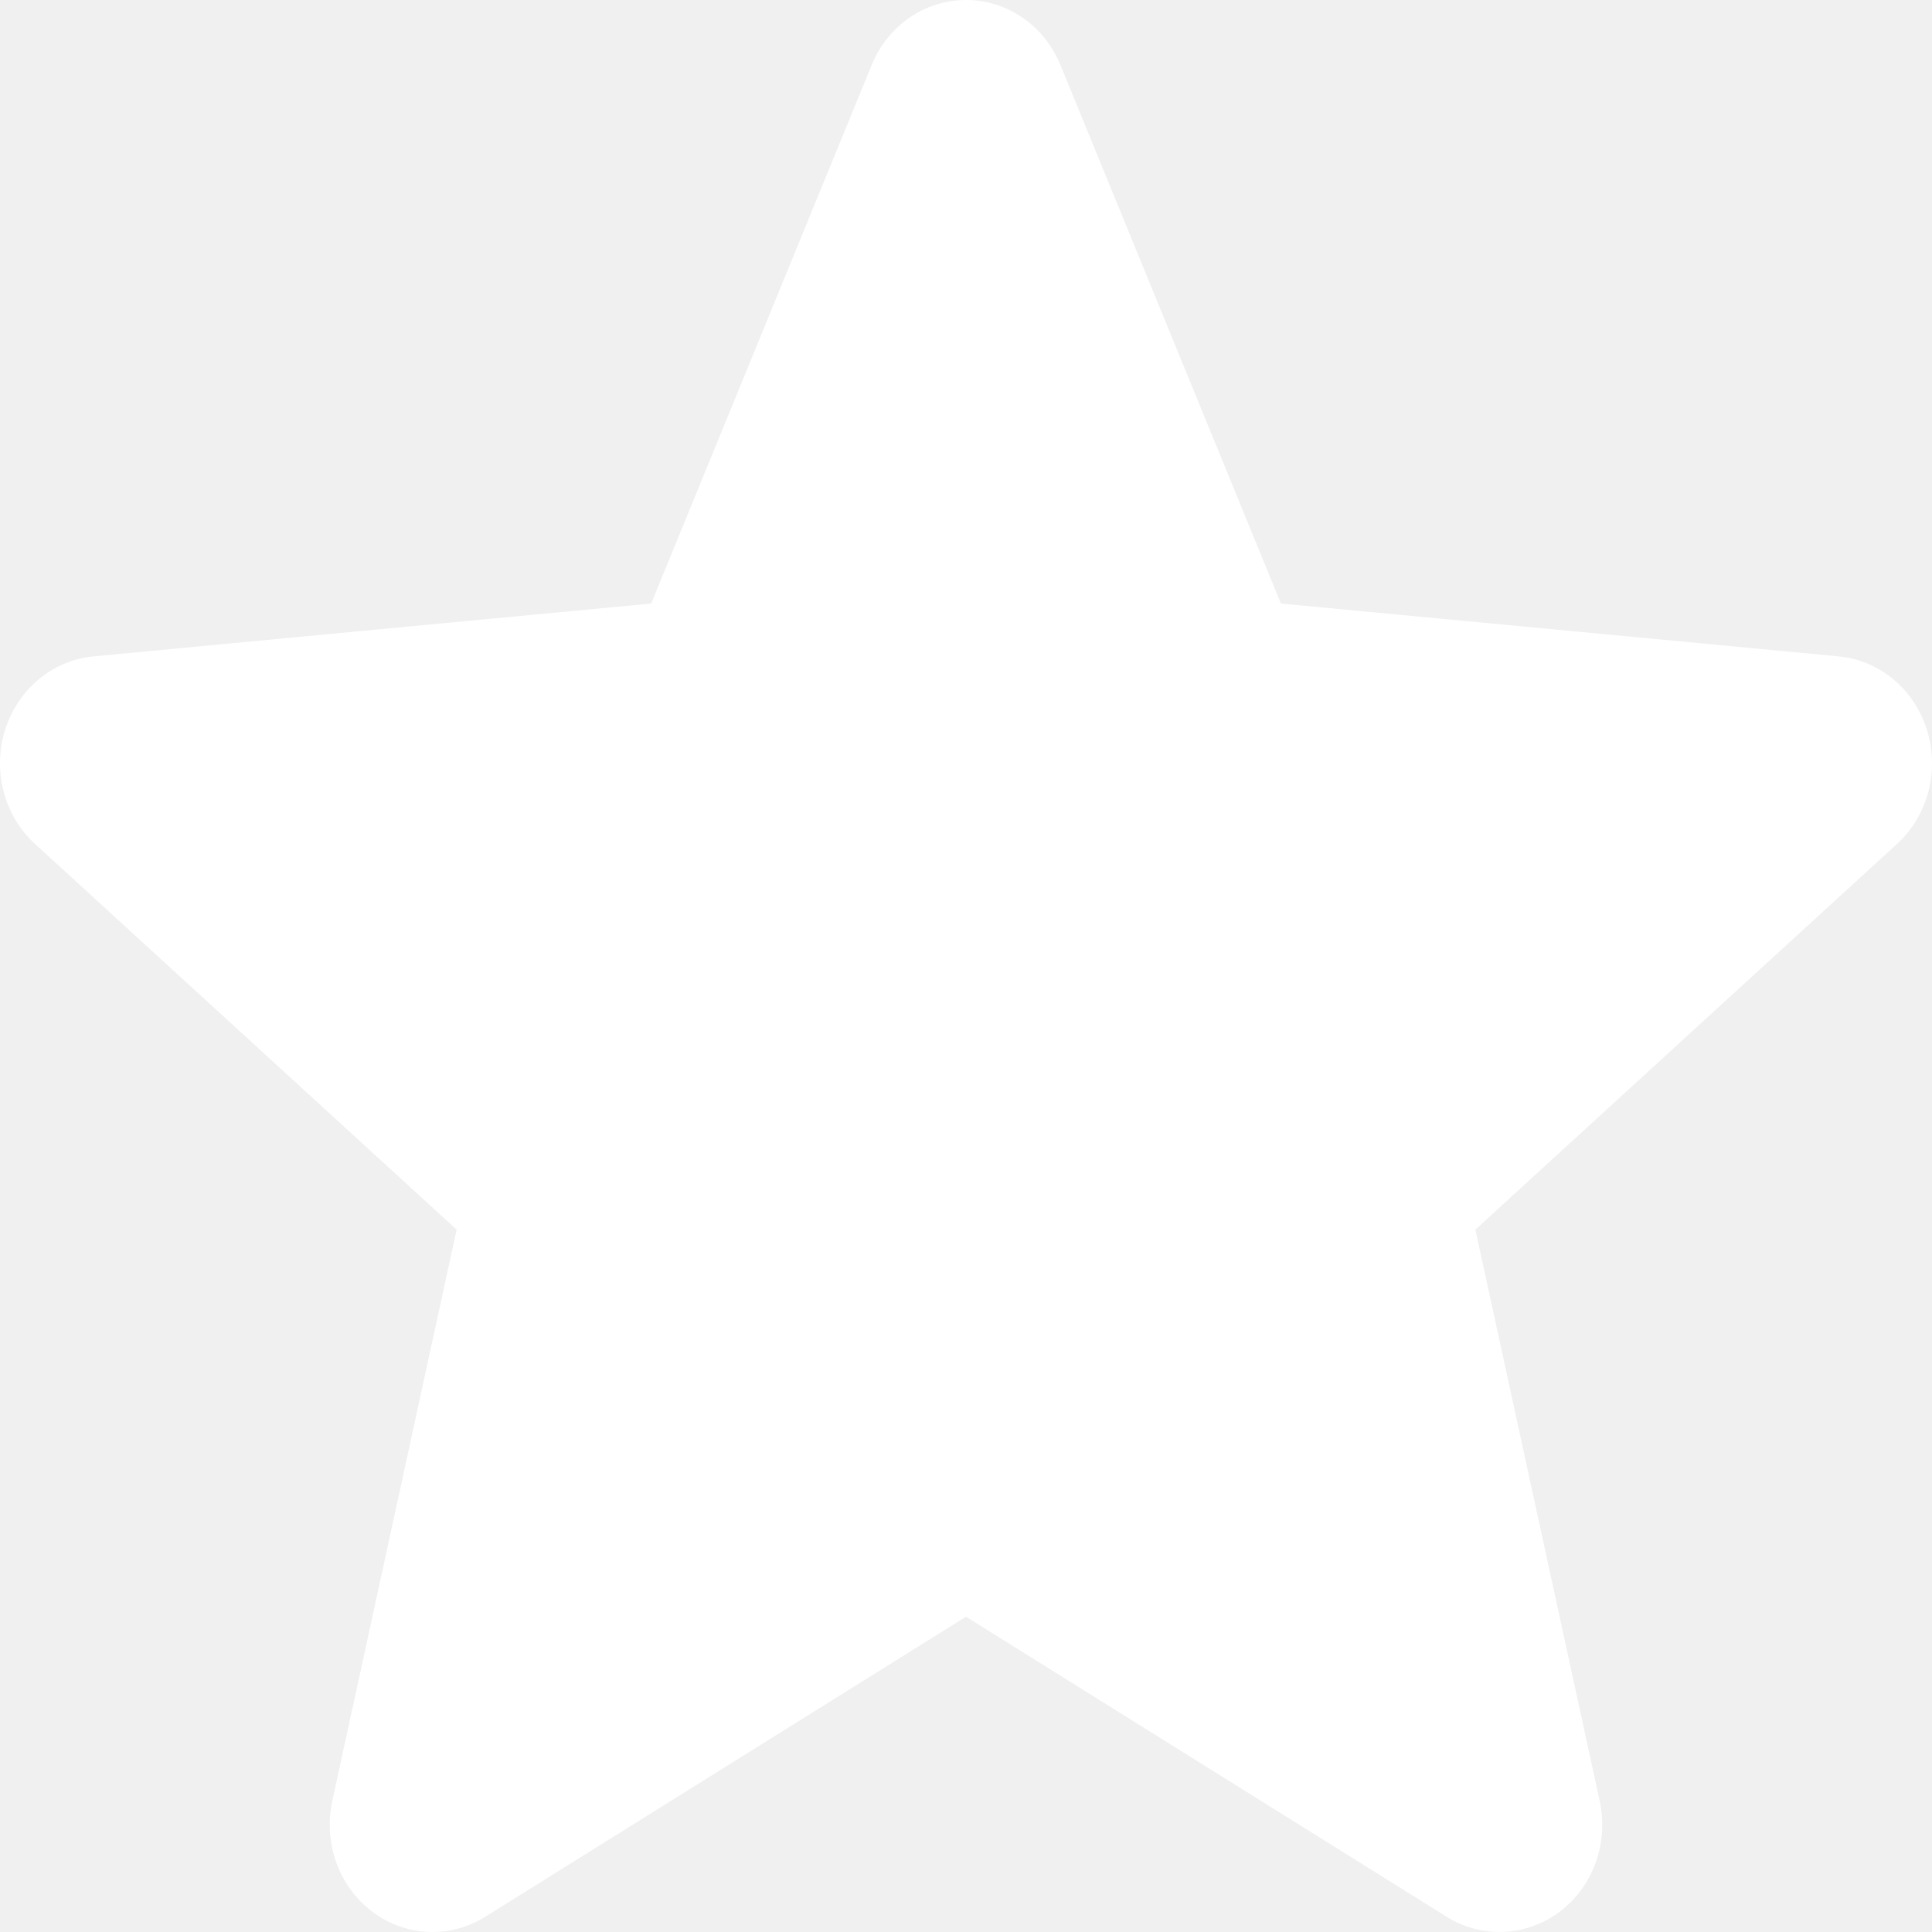
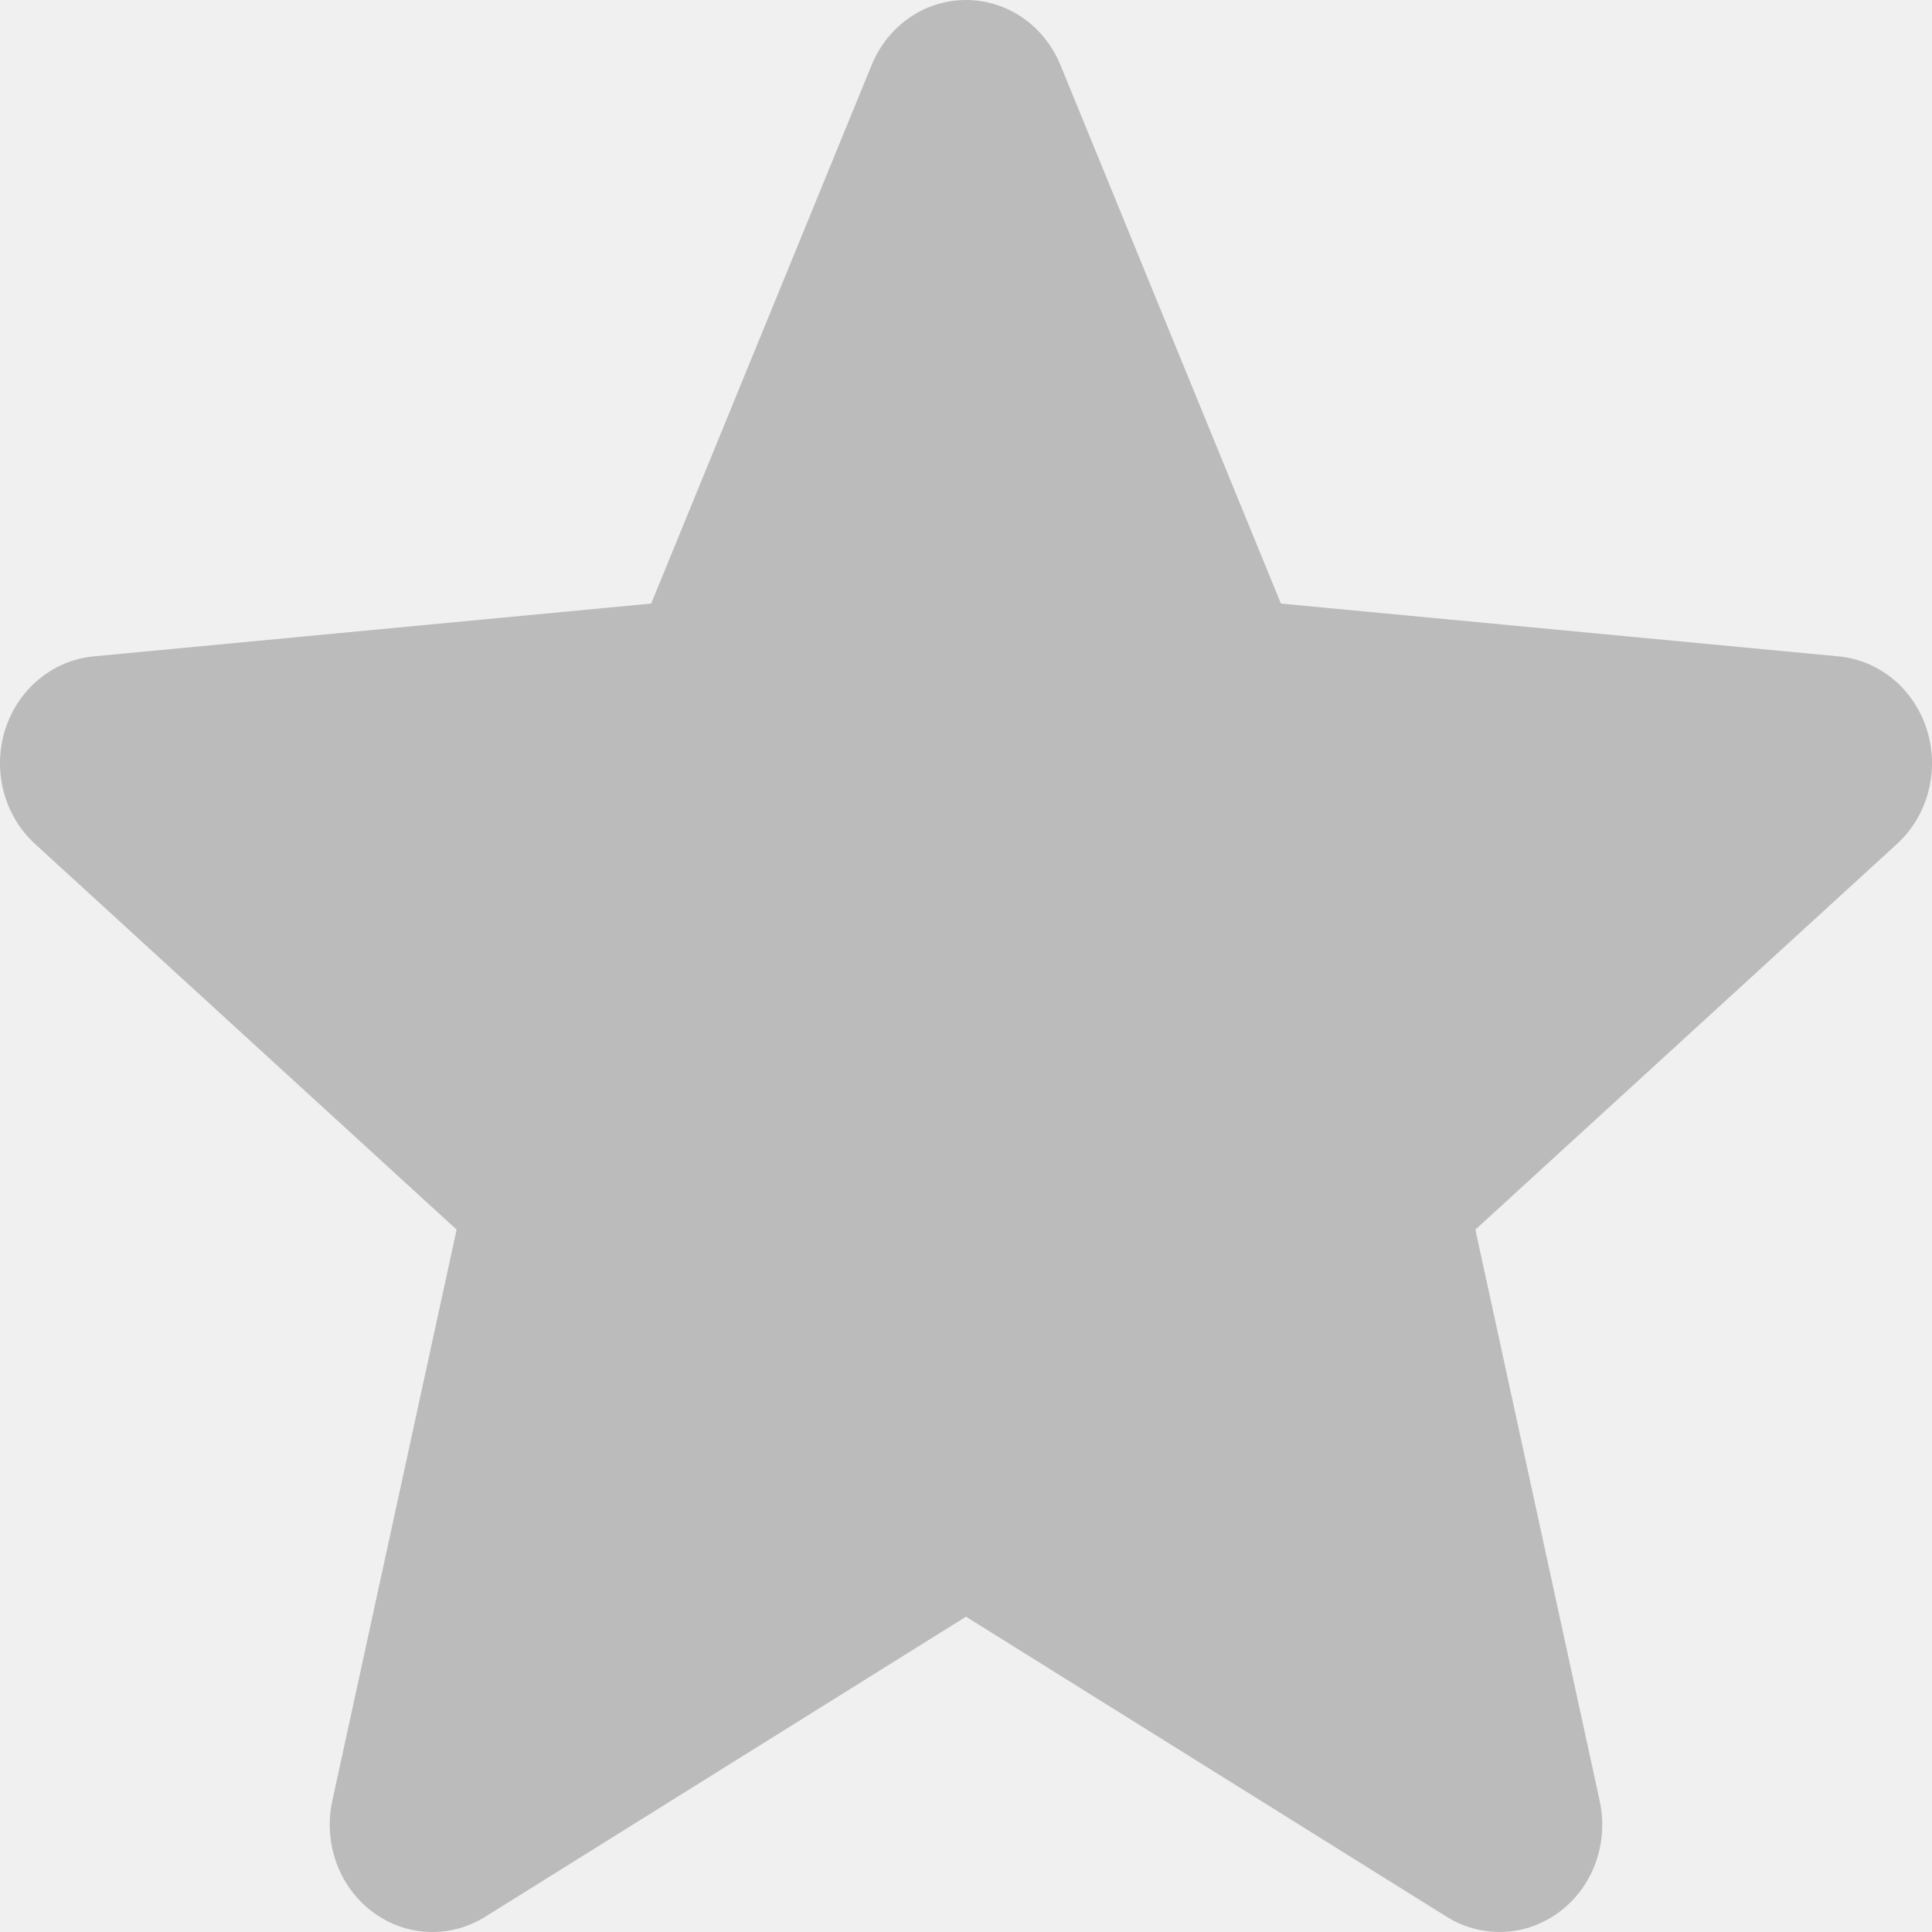
- <svg xmlns="http://www.w3.org/2000/svg" width="20" height="20" viewBox="0 0 20 20" fill="#FFFFFF">
+ <svg xmlns="http://www.w3.org/2000/svg" width="20" height="20" viewBox="0 0 20 20" fill="#bbbbbb">
  <path d="M19.948 7.557C19.816 7.134 19.457 6.835 19.034 6.795L13.26 6.248L10.978 0.674C10.81 0.264 10.427 0 10 0C9.573 0 9.19 0.264 9.023 0.674L6.741 6.248L0.967 6.795C0.543 6.836 0.185 7.135 0.052 7.557C-0.079 7.979 0.042 8.443 0.362 8.736L4.727 12.729L3.44 18.643C3.346 19.078 3.507 19.528 3.853 19.789C4.039 19.93 4.257 20 4.477 20C4.665 20 4.853 19.948 5.022 19.843L10 16.736L14.977 19.843C15.343 20.07 15.802 20.049 16.147 19.789C16.493 19.528 16.654 19.078 16.56 18.643L15.273 12.729L19.638 8.736C19.958 8.443 20.079 7.98 19.948 7.557Z" />
</svg>
